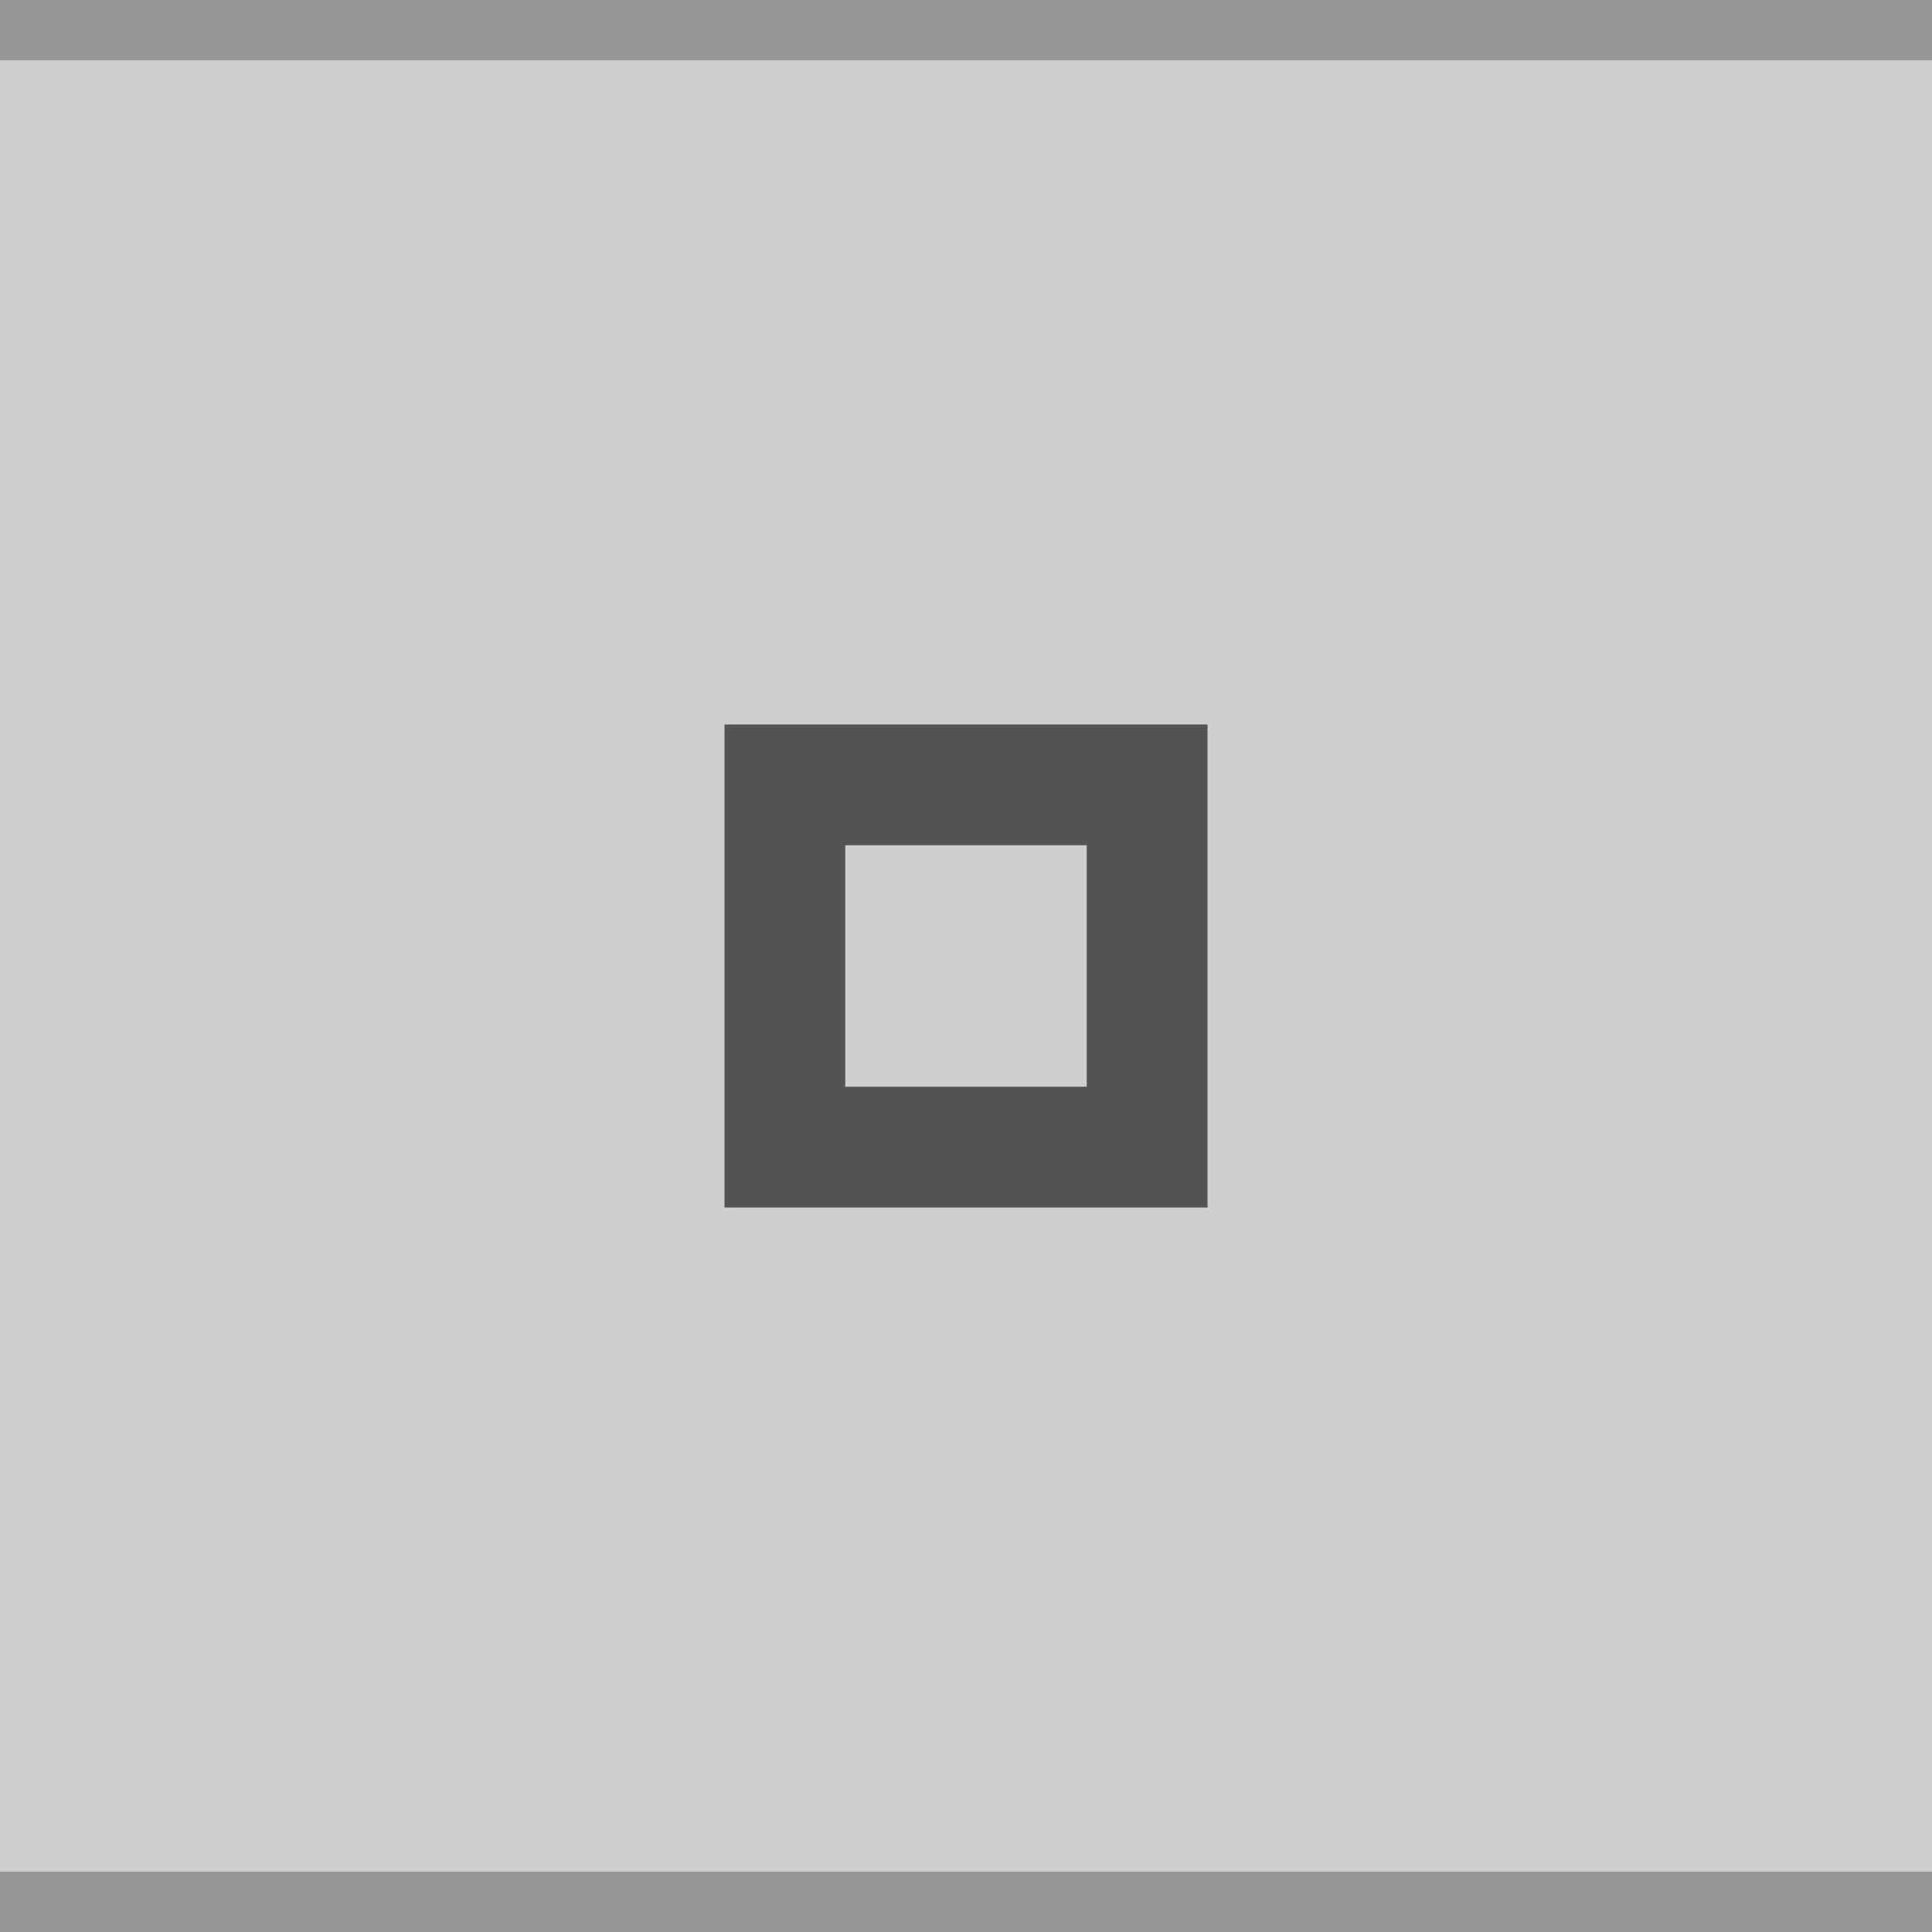
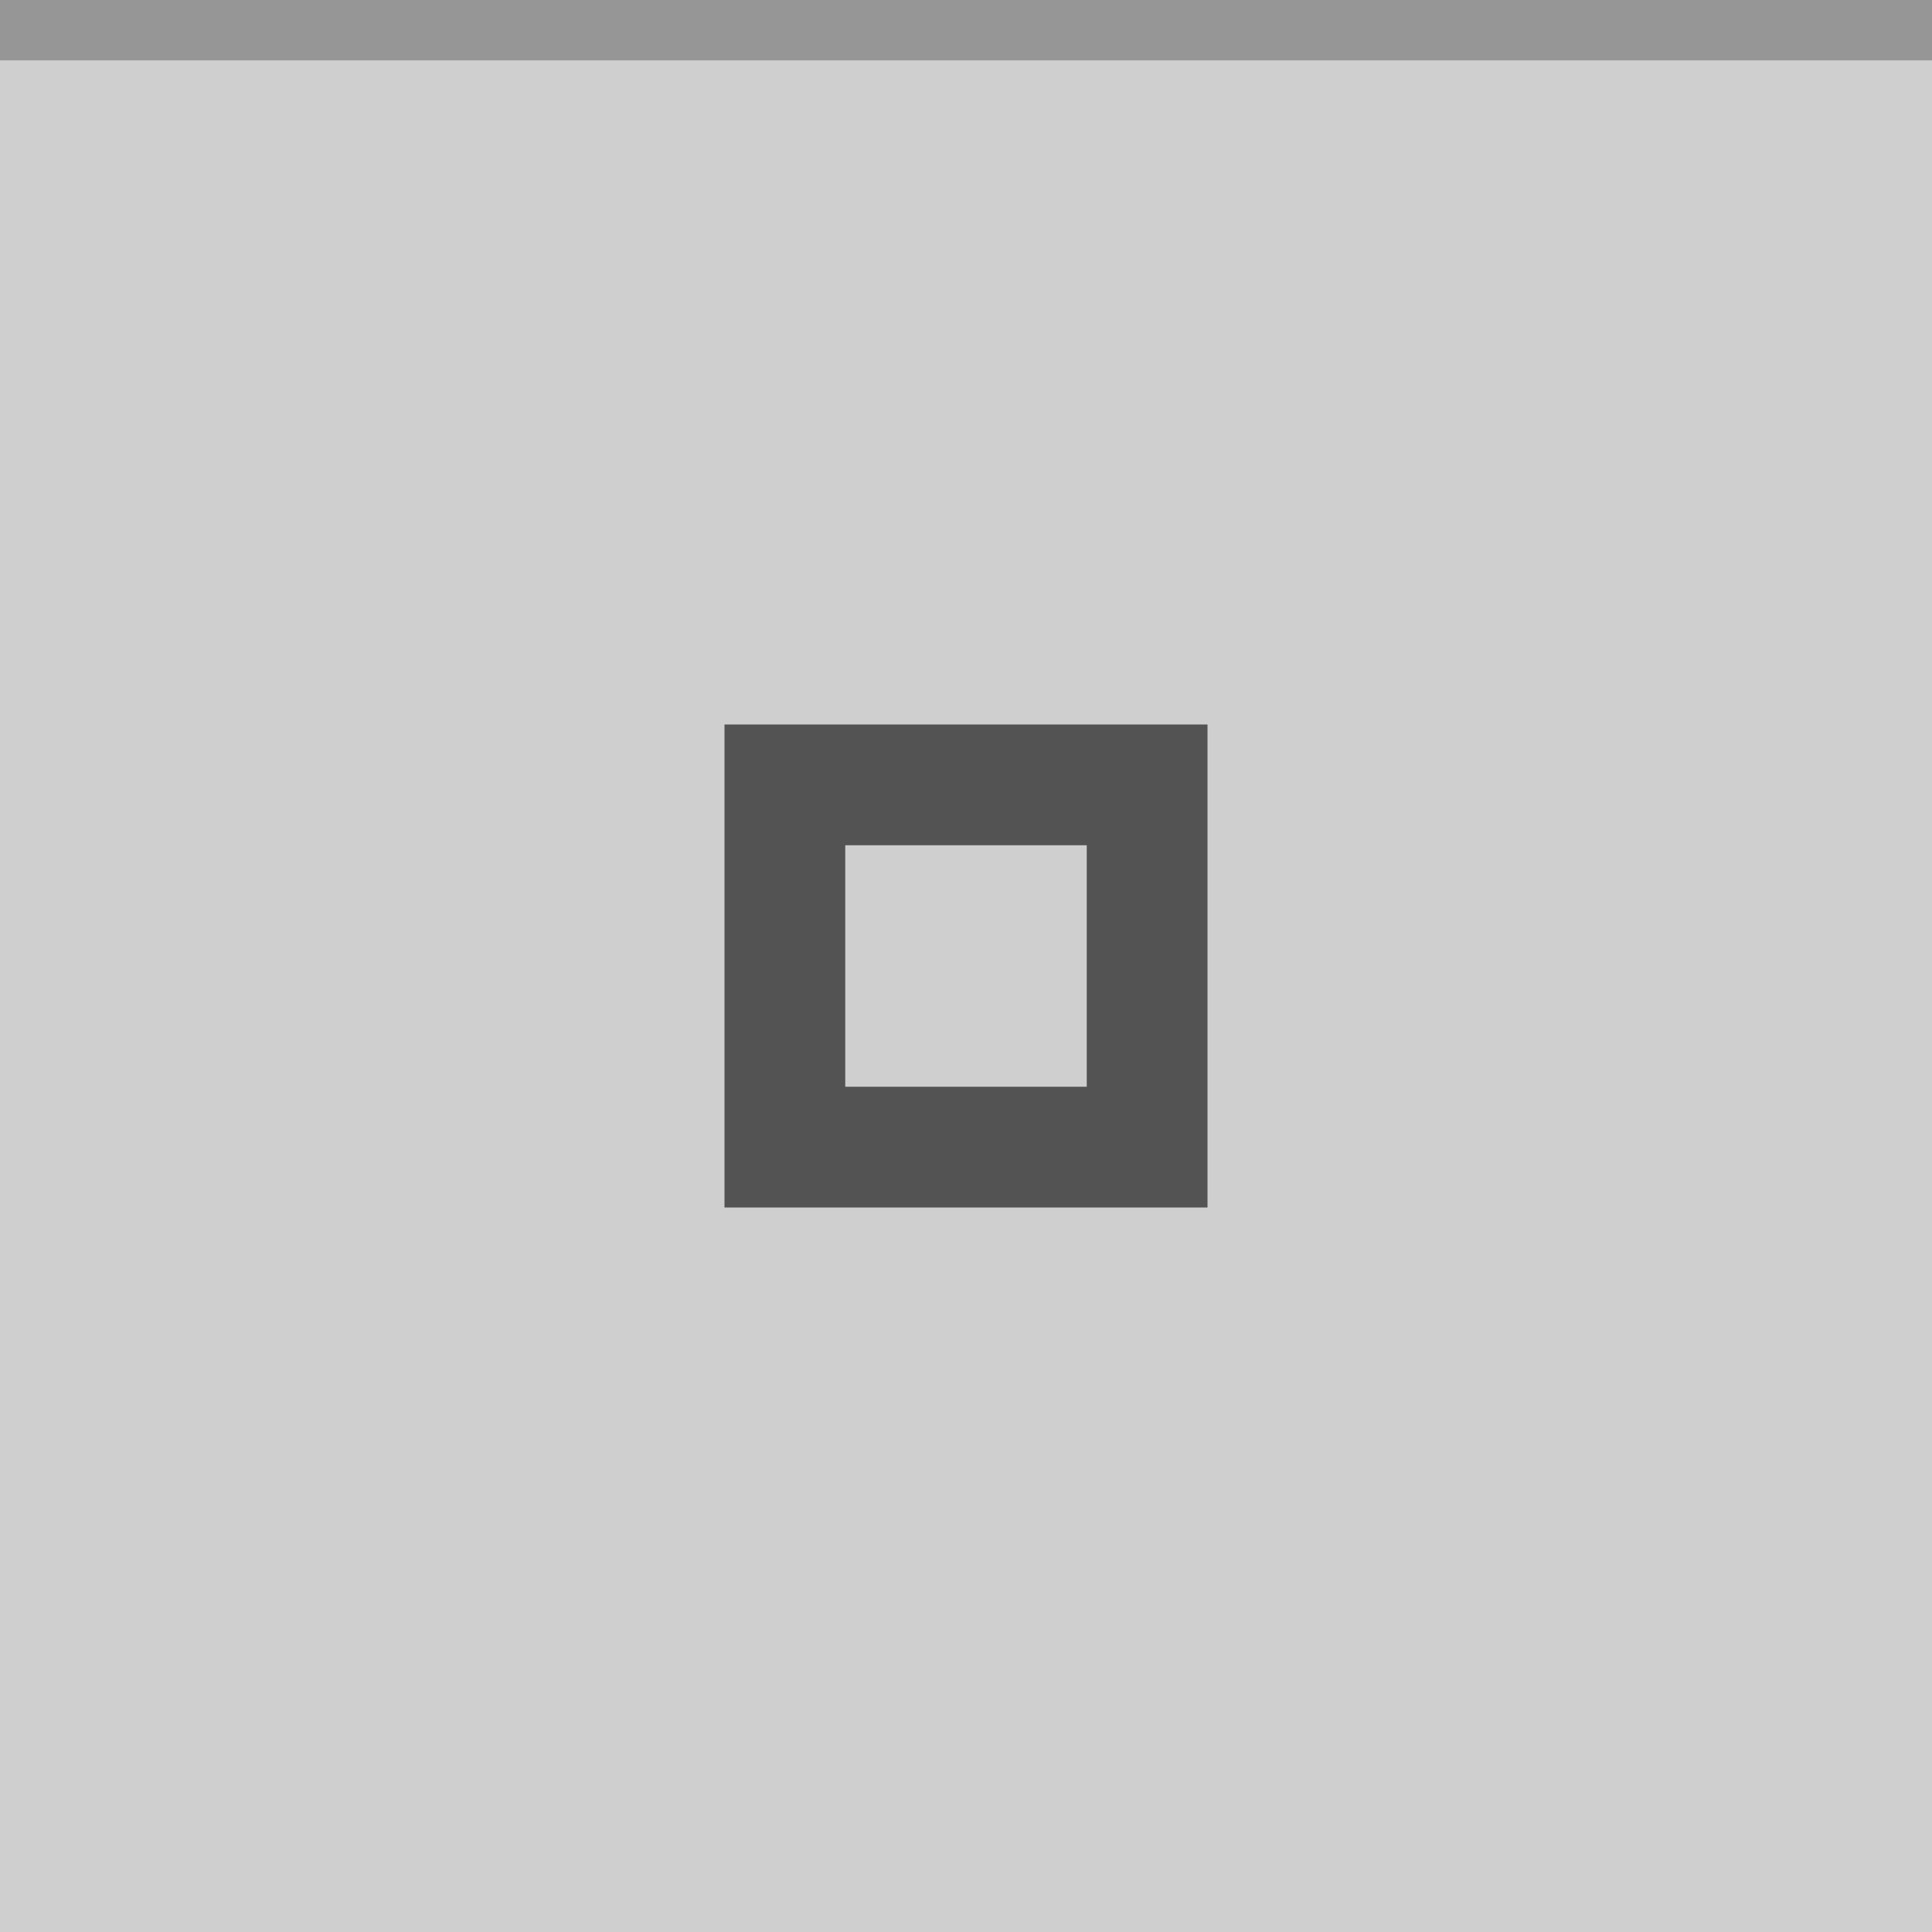
<svg xmlns="http://www.w3.org/2000/svg" id="svg12" version="1.1" viewBox="0 0 32 32" height="32" width="32">
  <defs id="defs16" />
  <rect style="fill:#cfcfcf;fill-opacity:1" id="rect2" fill="#E0E0E0" height="32" width="32" />
  <rect style="fill:#969696;fill-opacity:1" id="rect4" fill-opacity="0.4" fill="#FFFFFF" height="1" width="32" />
  <g id="g10" opacity="0.6" fill="#000000">
    <circle id="circle6" opacity="0" r="12" cy="16" cx="16" />
    <path id="path8" d="m12 12v8h8v-8zm2 2h4v4h-4z" />
  </g>
-   <rect y="31" x="0" width="32" height="1" fill="#FFFFFF" fill-opacity="0.4" id="rect112" style="fill:#969696;fill-opacity:1" />
</svg>
